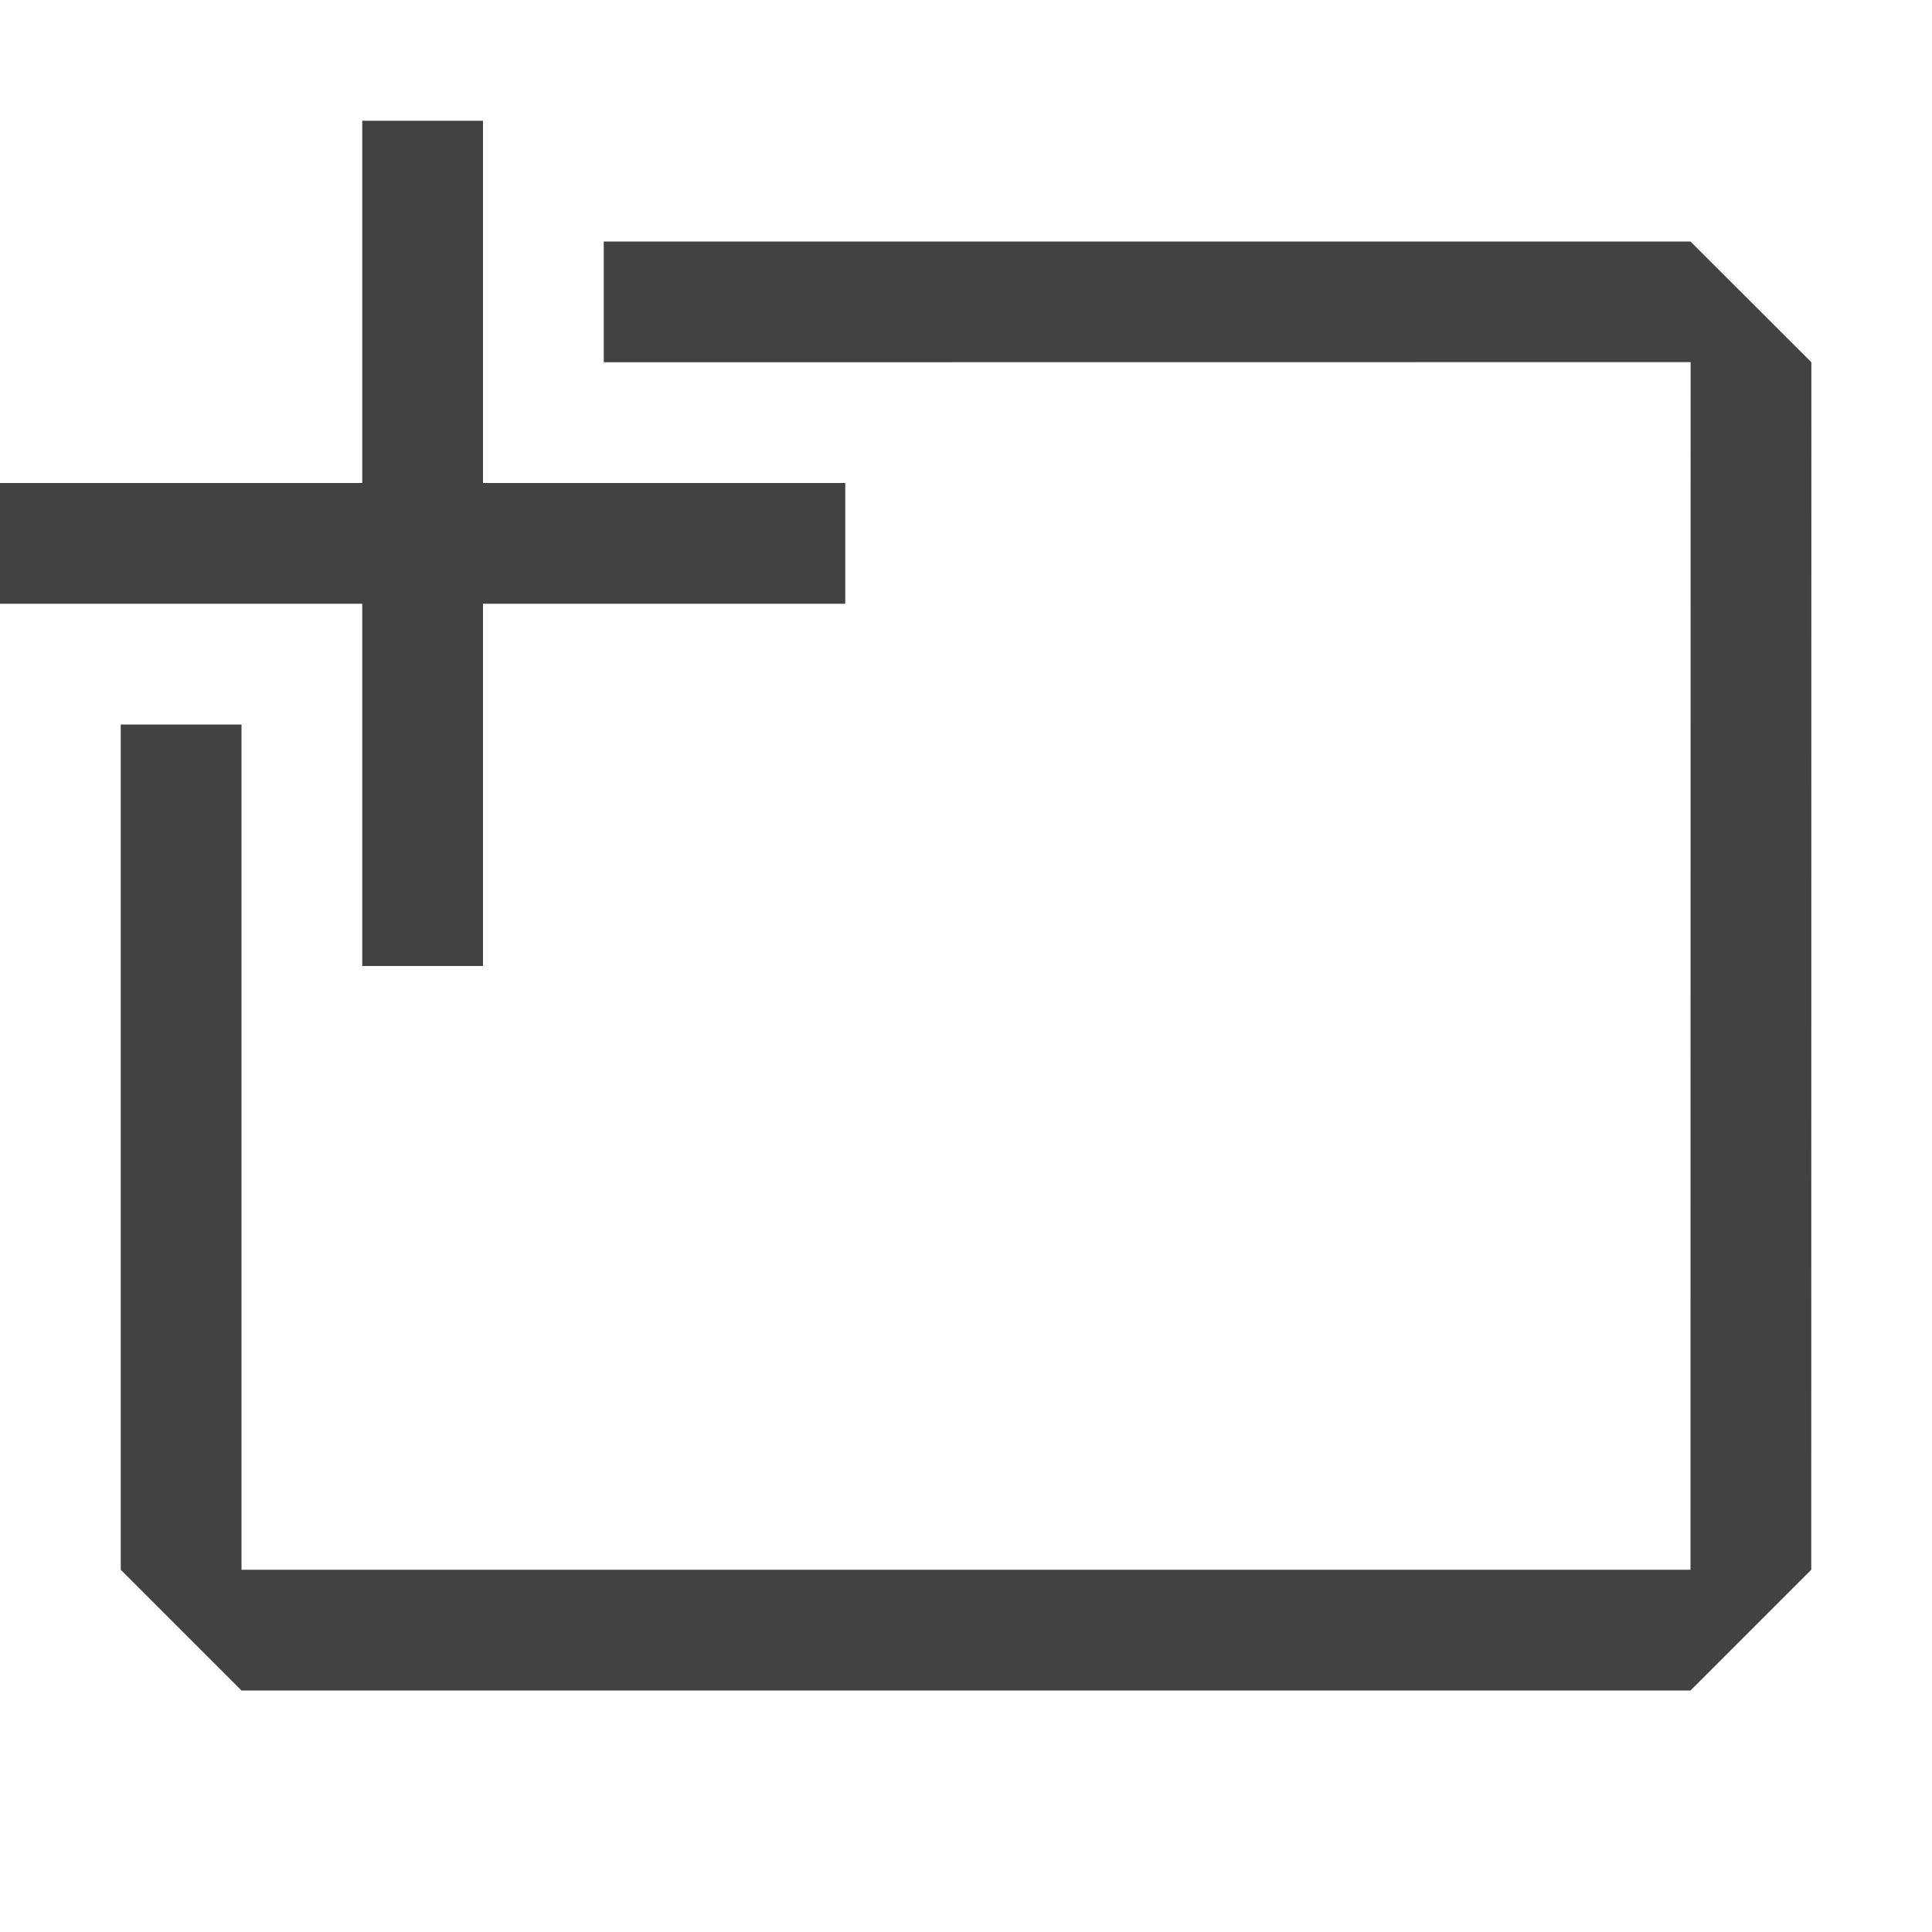
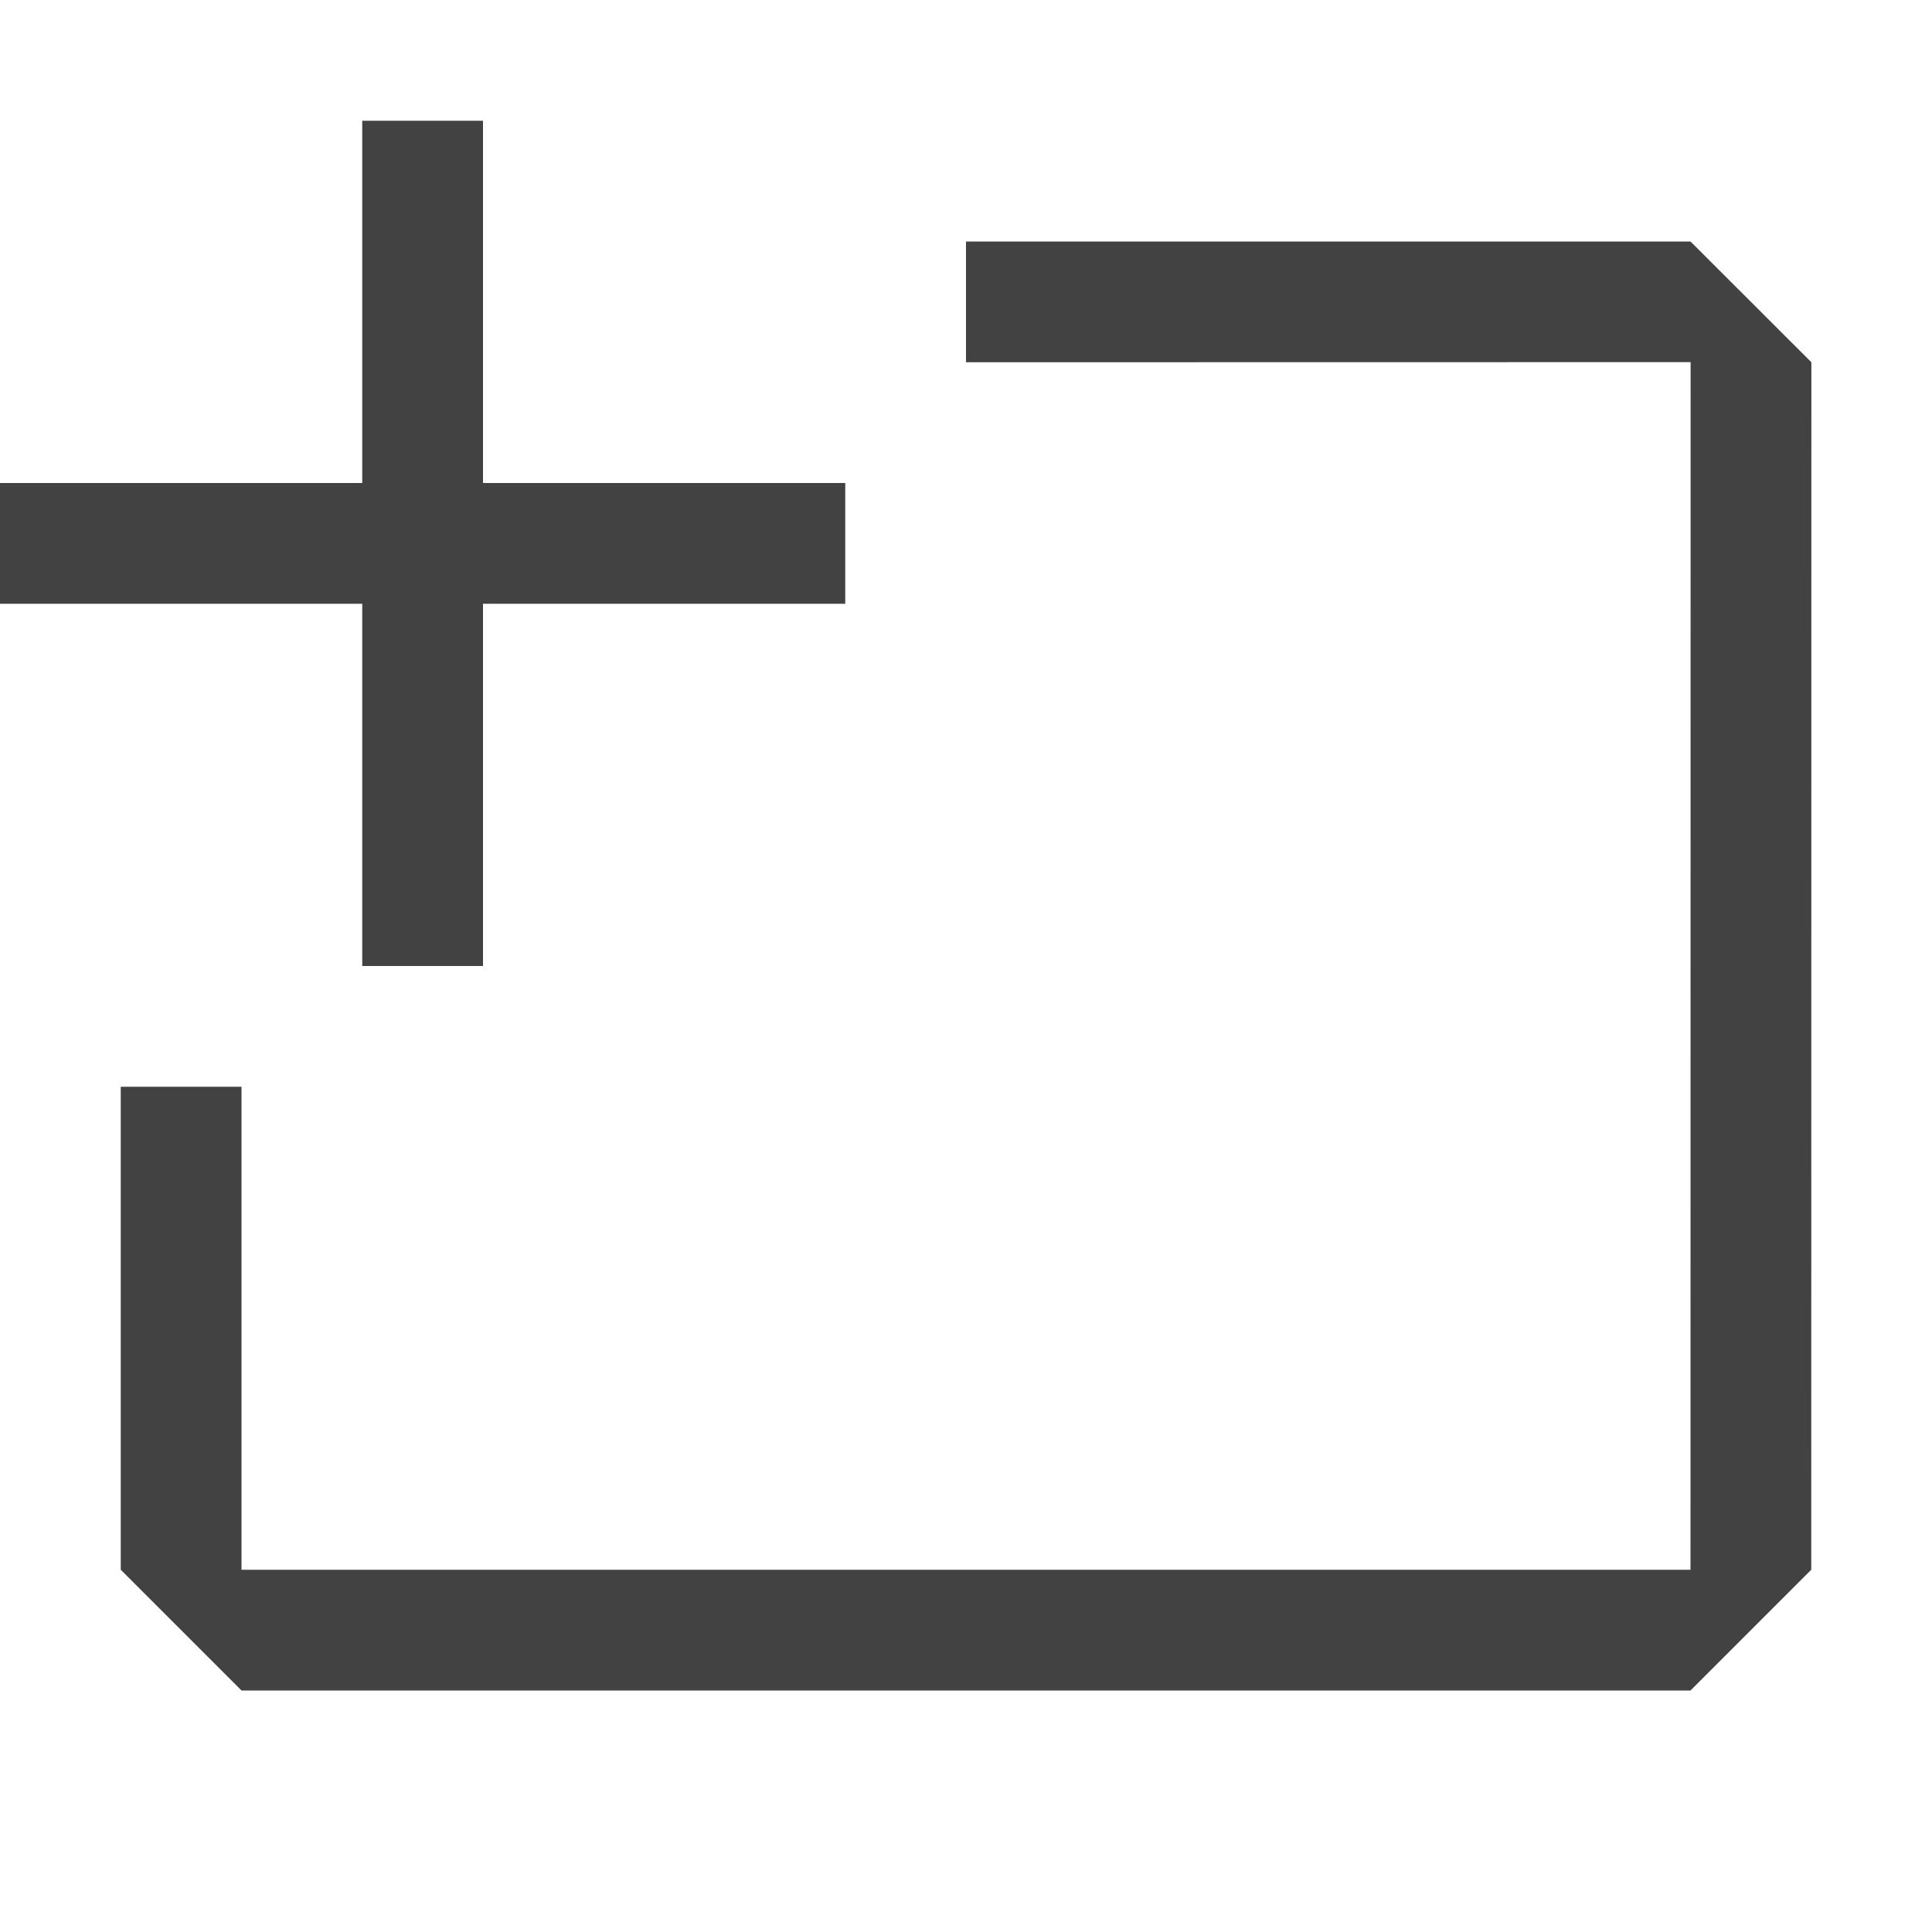
<svg xmlns="http://www.w3.org/2000/svg" width="16px" height="16px" viewBox="0 0 16 16" version="1.1" xml:space="preserve" style="fill-rule:evenodd;clip-rule:evenodd;stroke-linejoin:round;stroke-miterlimit:2;">
-   <path d="M14,13L14.001,2.999L5,3L5,2L14,2L15.001,3L15,13L14,14L2,14L1,13L1,6L2,6L2,13L14,13ZM3,5L0,5L0,4L3,4L3,1L4,1L4,4L7,4L7,5L4,5L4,8L3,8L3,5Z" style="fill:rgb(66,66,66);" />
+   <path d="M14,13L14.001,2.999L8,3L8,2L14,2L15.001,3L15,13L14,14L2,14L1,13L1,9L2,9L2,13L14,13ZM3,5L0,5L0,4L3,4L3,1L4,1L4,4L7,4L7,5L4,5L4,8L3,8L3,5Z" style="fill:rgb(66,66,66);" />
</svg>
